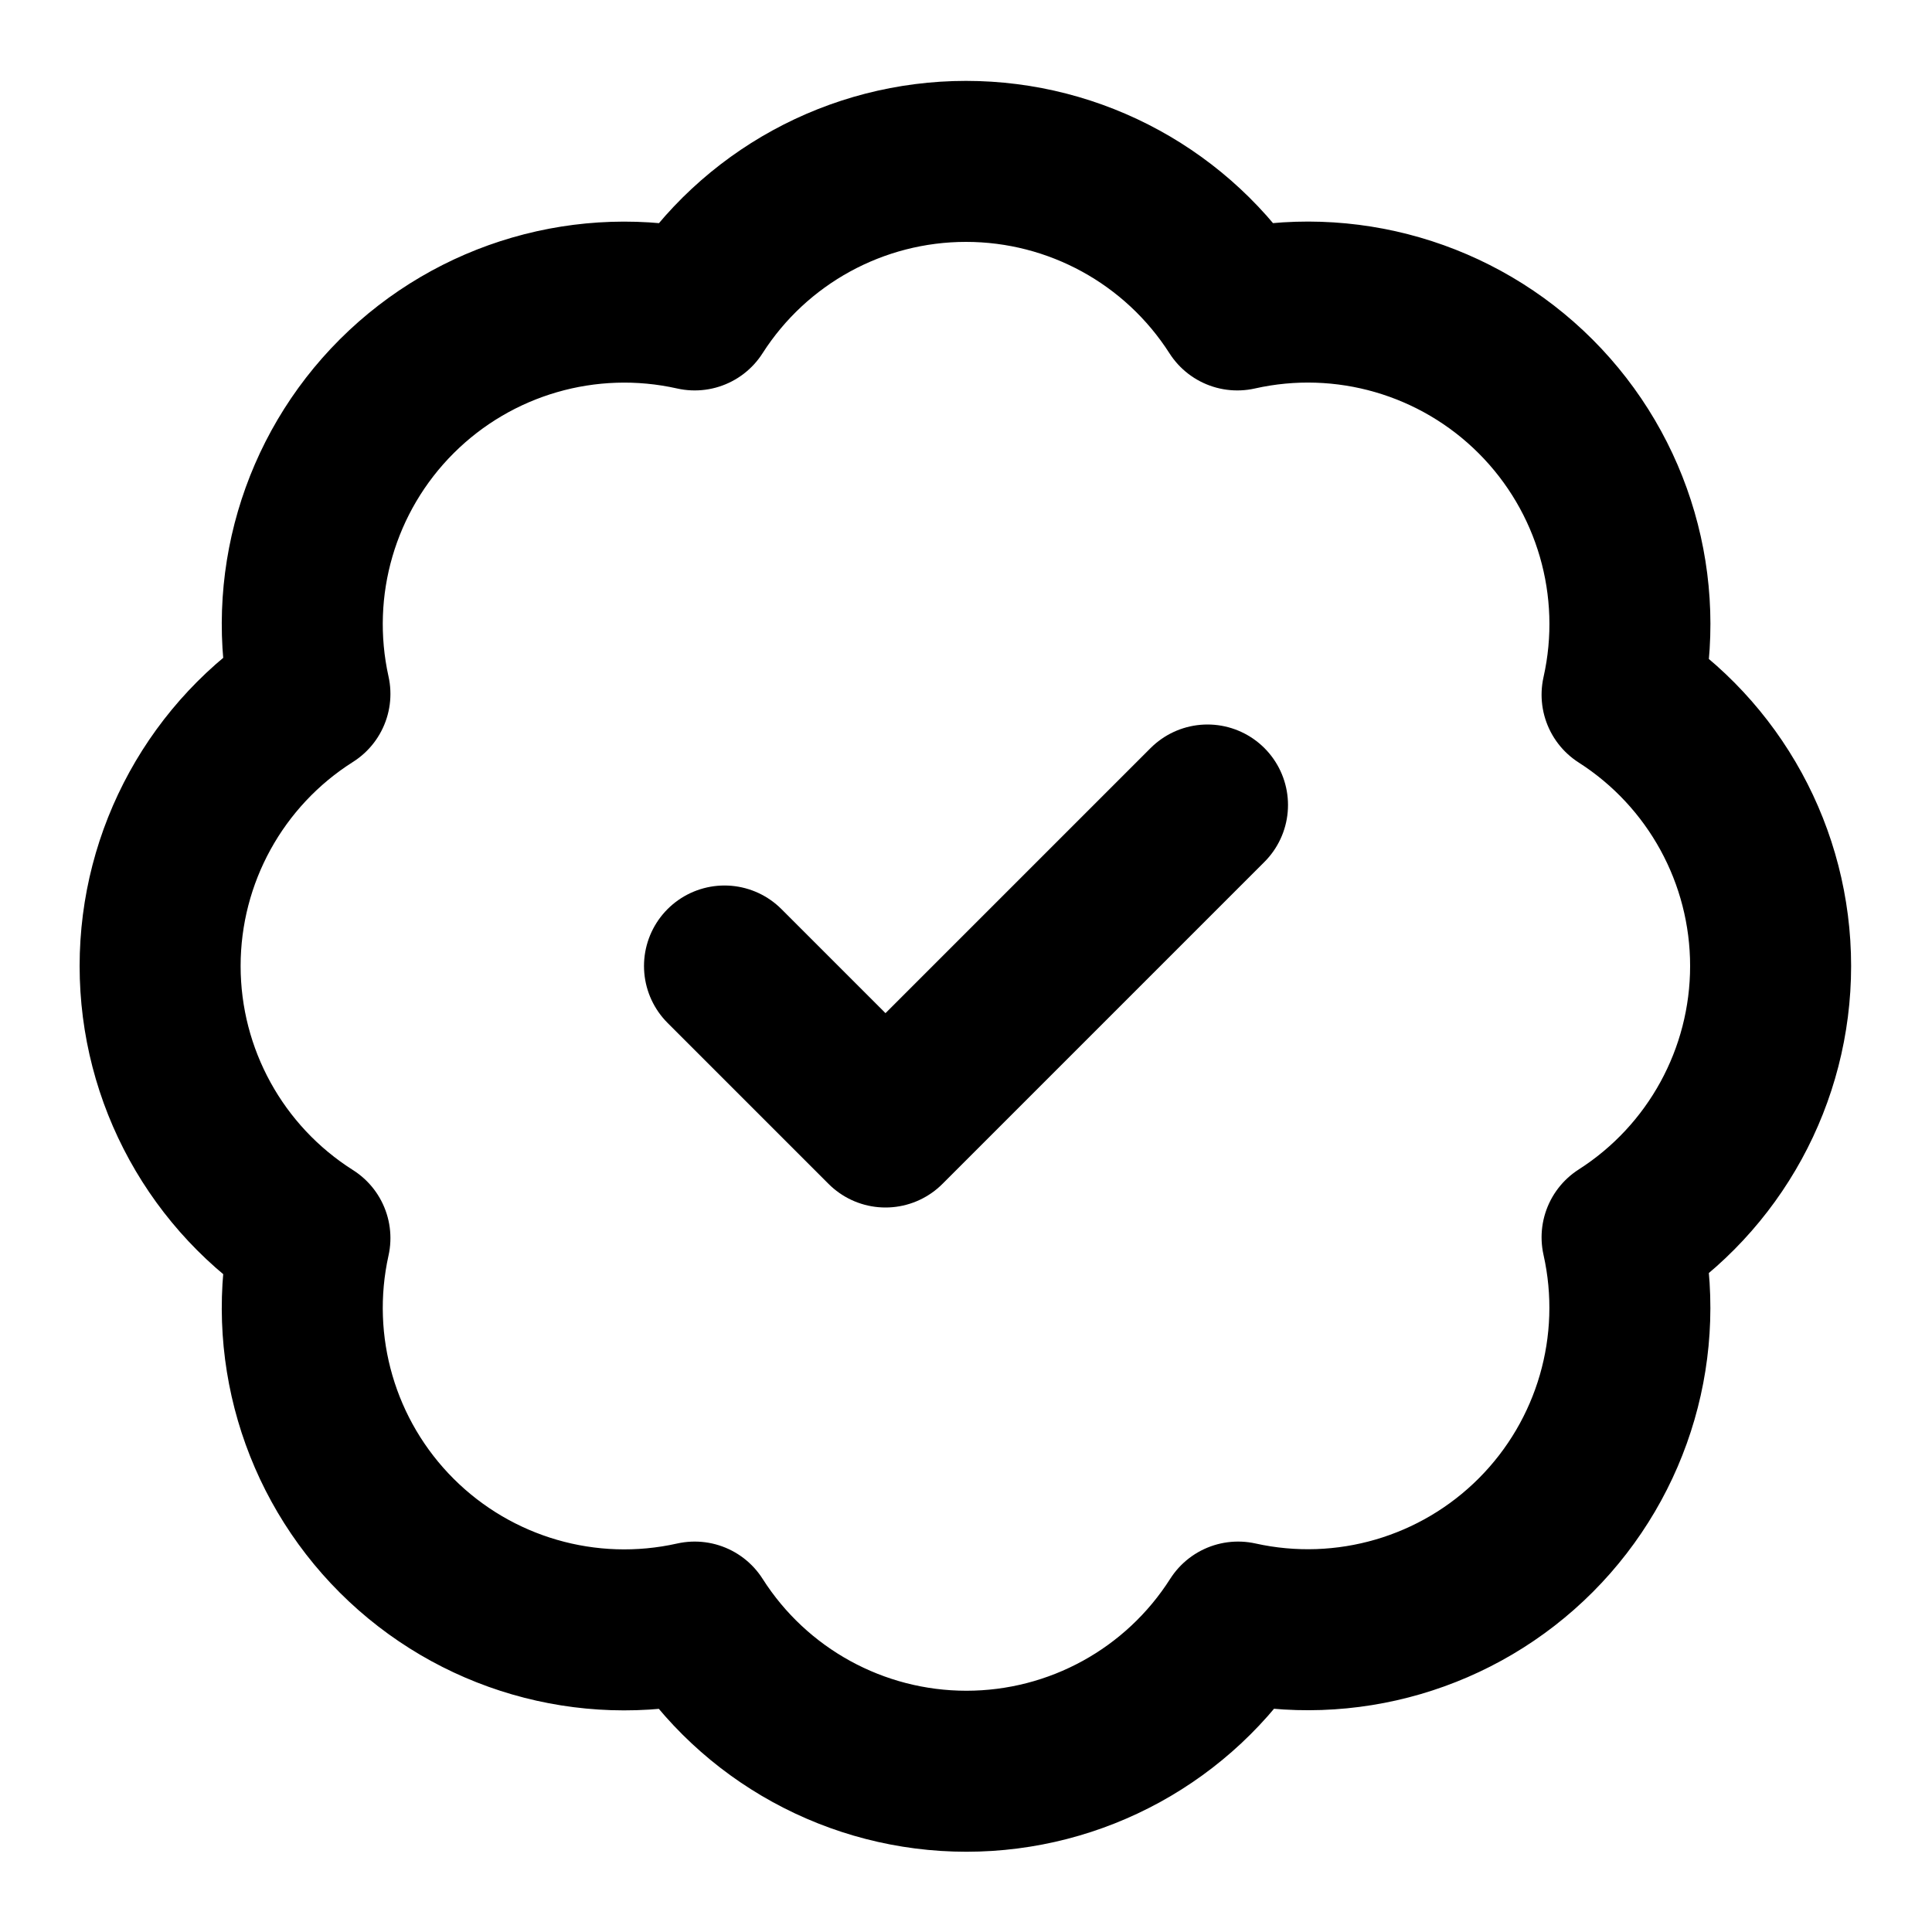
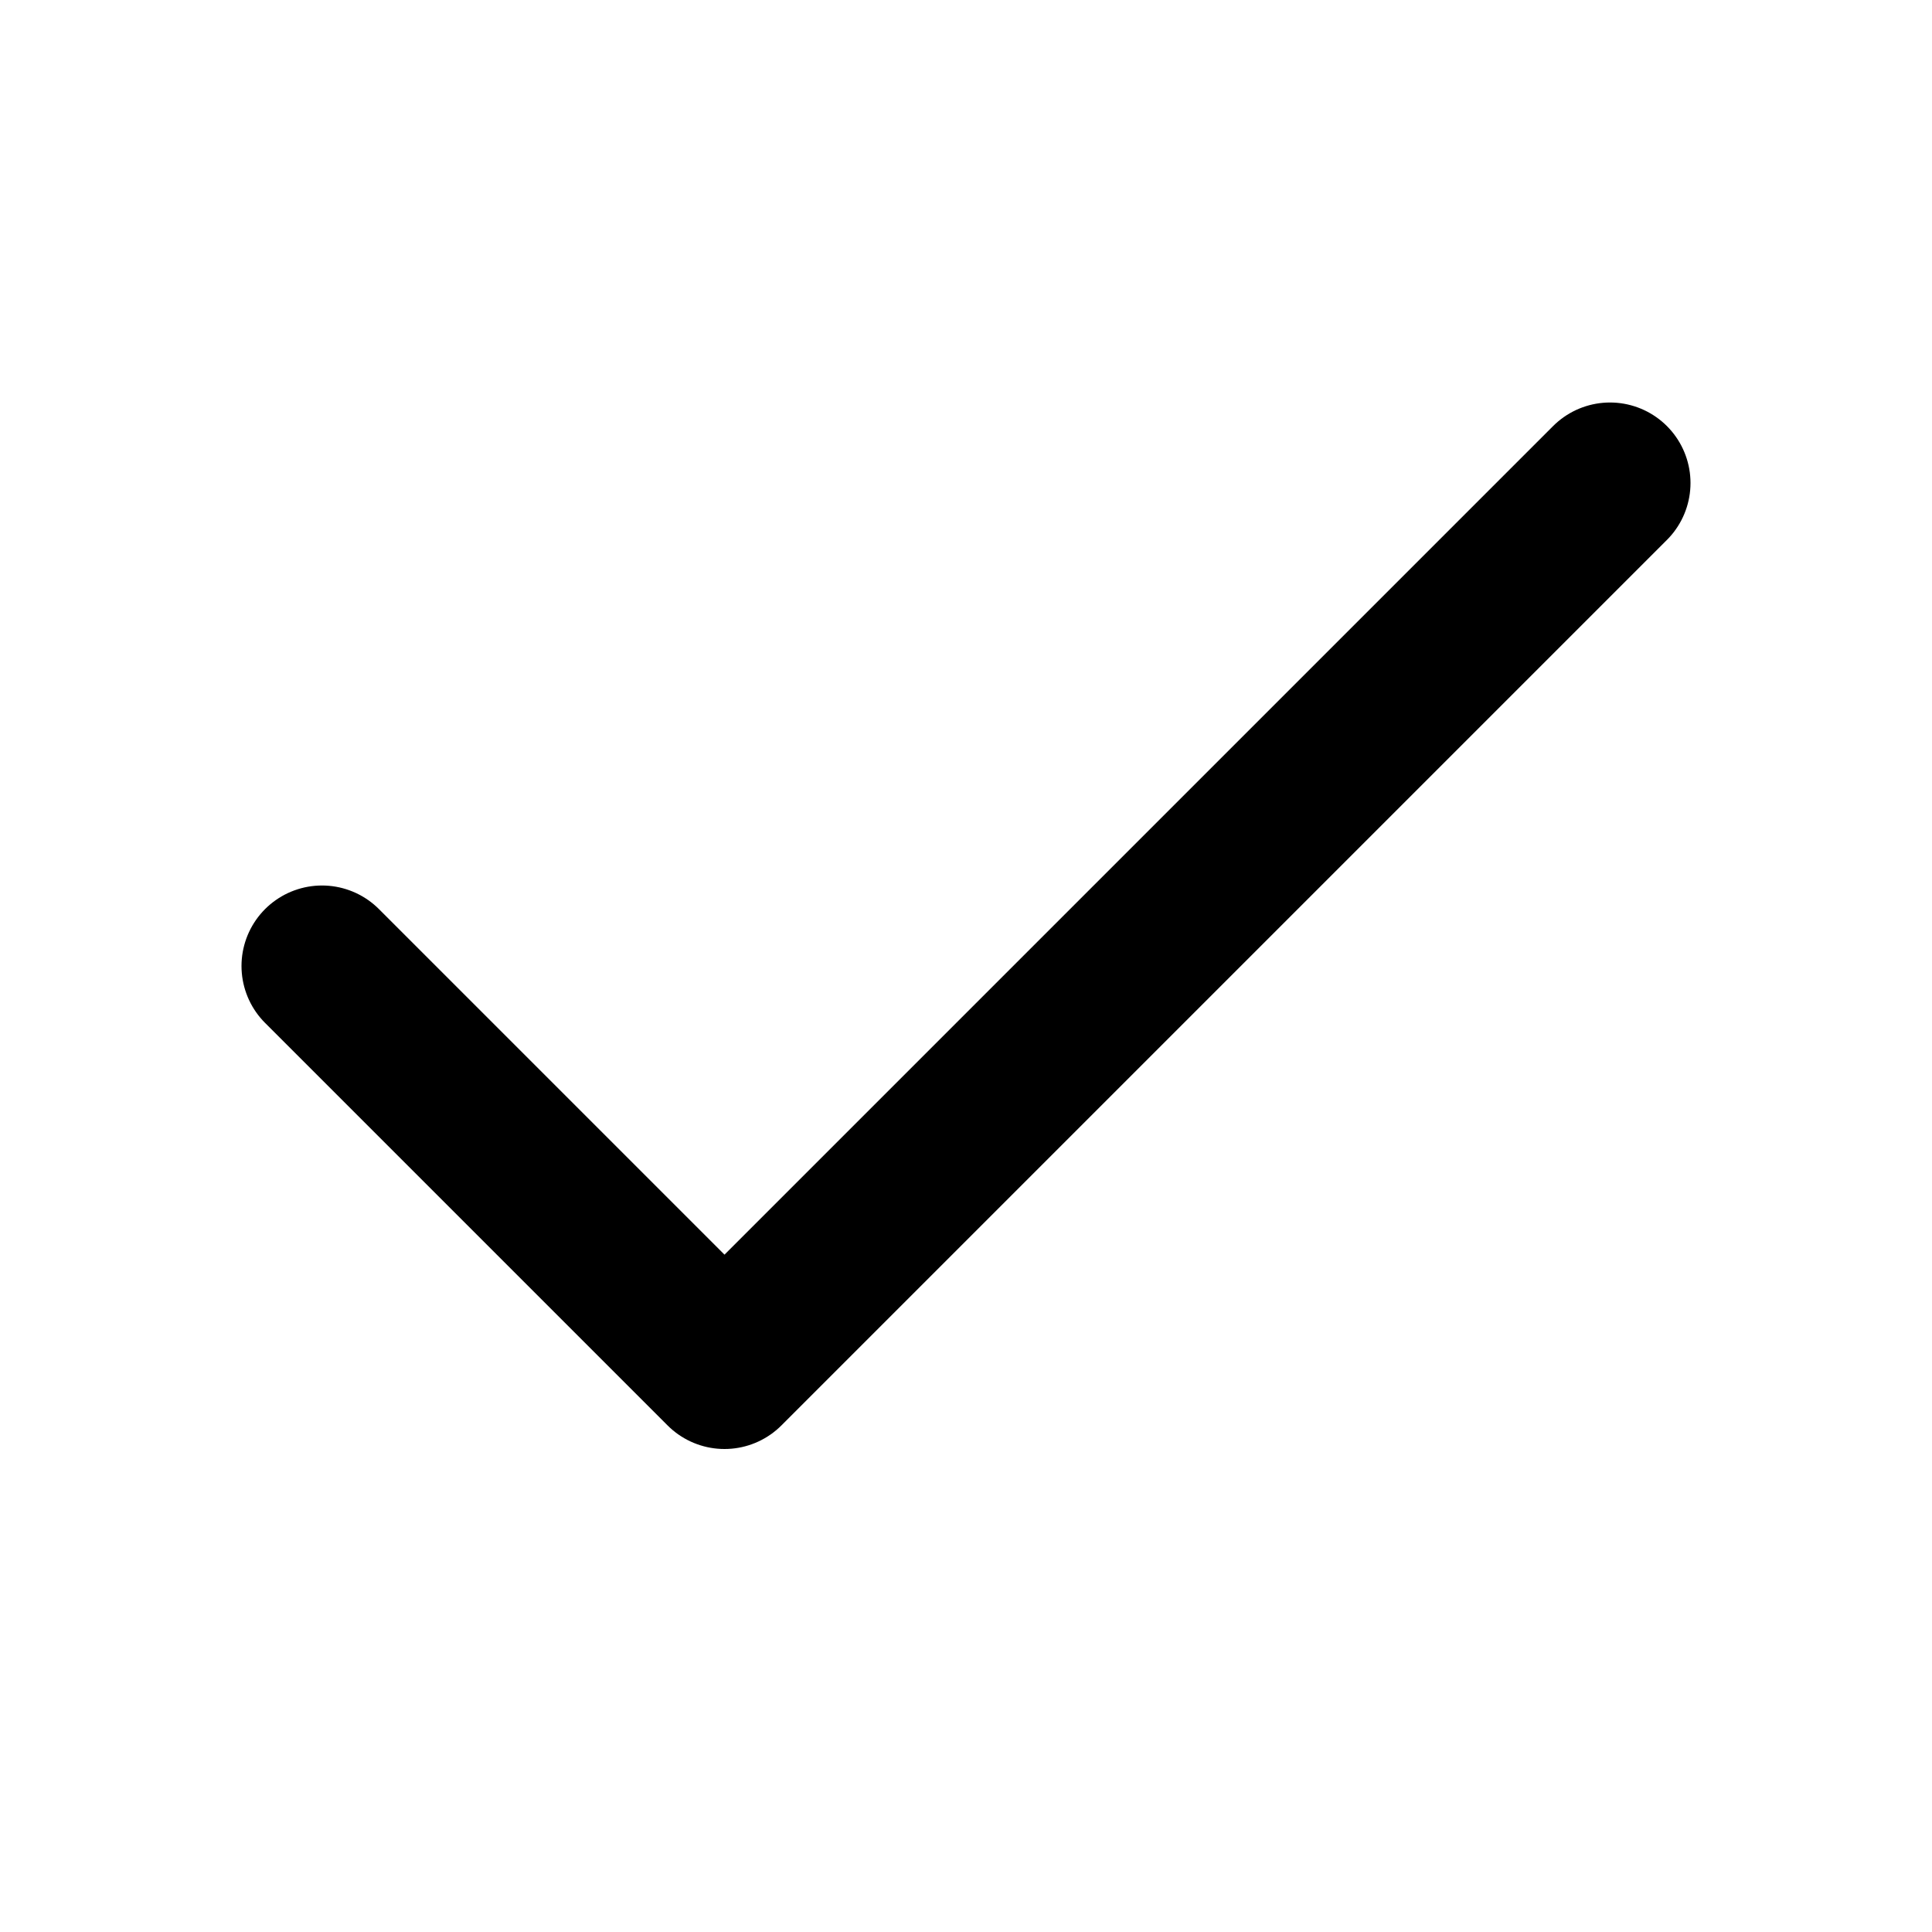
- <svg xmlns="http://www.w3.org/2000/svg" width="24" height="24" viewBox="0 0 24 24" fill="none" stroke="currentColor" stroke-width="2" stroke-linecap="round" stroke-linejoin="round" class="lucide lucide-badge-check-icon lucide-badge-check">
-   <path d="M3.85 8.62a4 4 0 0 1 4.78-4.77 4 4 0 0 1 6.74 0 4 4 0 0 1 4.78 4.78 4 4 0 0 1 0 6.74 4 4 0 0 1-4.77 4.78 4 4 0 0 1-6.75 0 4 4 0 0 1-4.78-4.77 4 4 0 0 1 0-6.76Z" />
-   <path d="m9 12 2 2 4-4" />
+ <svg xmlns="http://www.w3.org/2000/svg" width="24" height="24" viewBox="0 0 24 24" fill="none" stroke="currentColor" stroke-width="2" stroke-linecap="round" stroke-linejoin="round" class="lucide lucide-check-icon lucide-check">
+   <path d="M20 6 9 17l-5-5" />
</svg>
